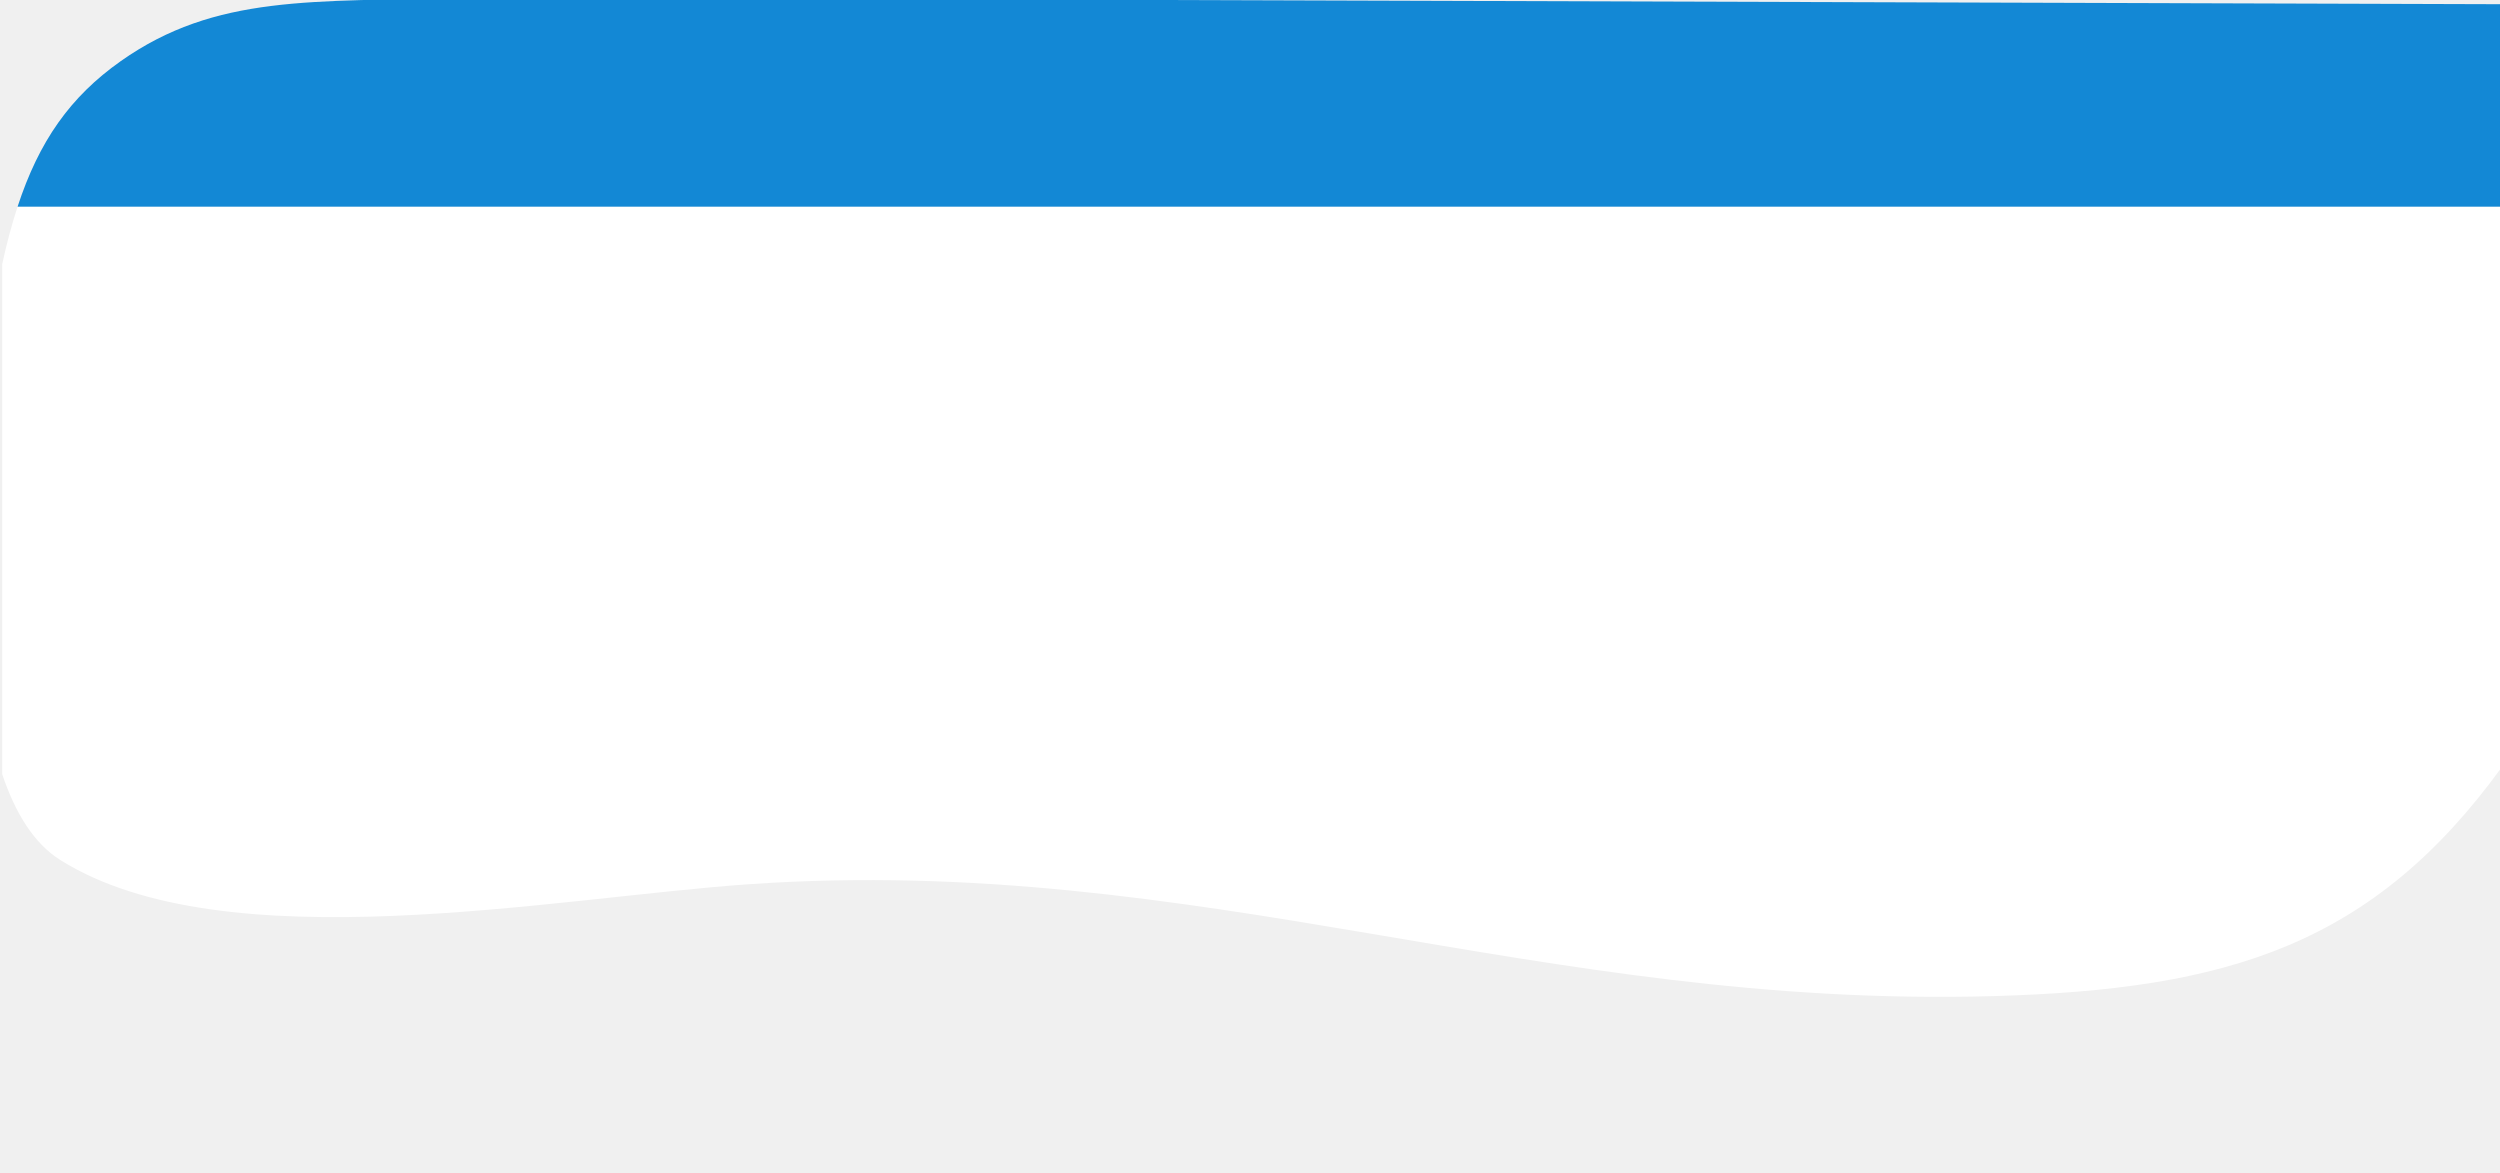
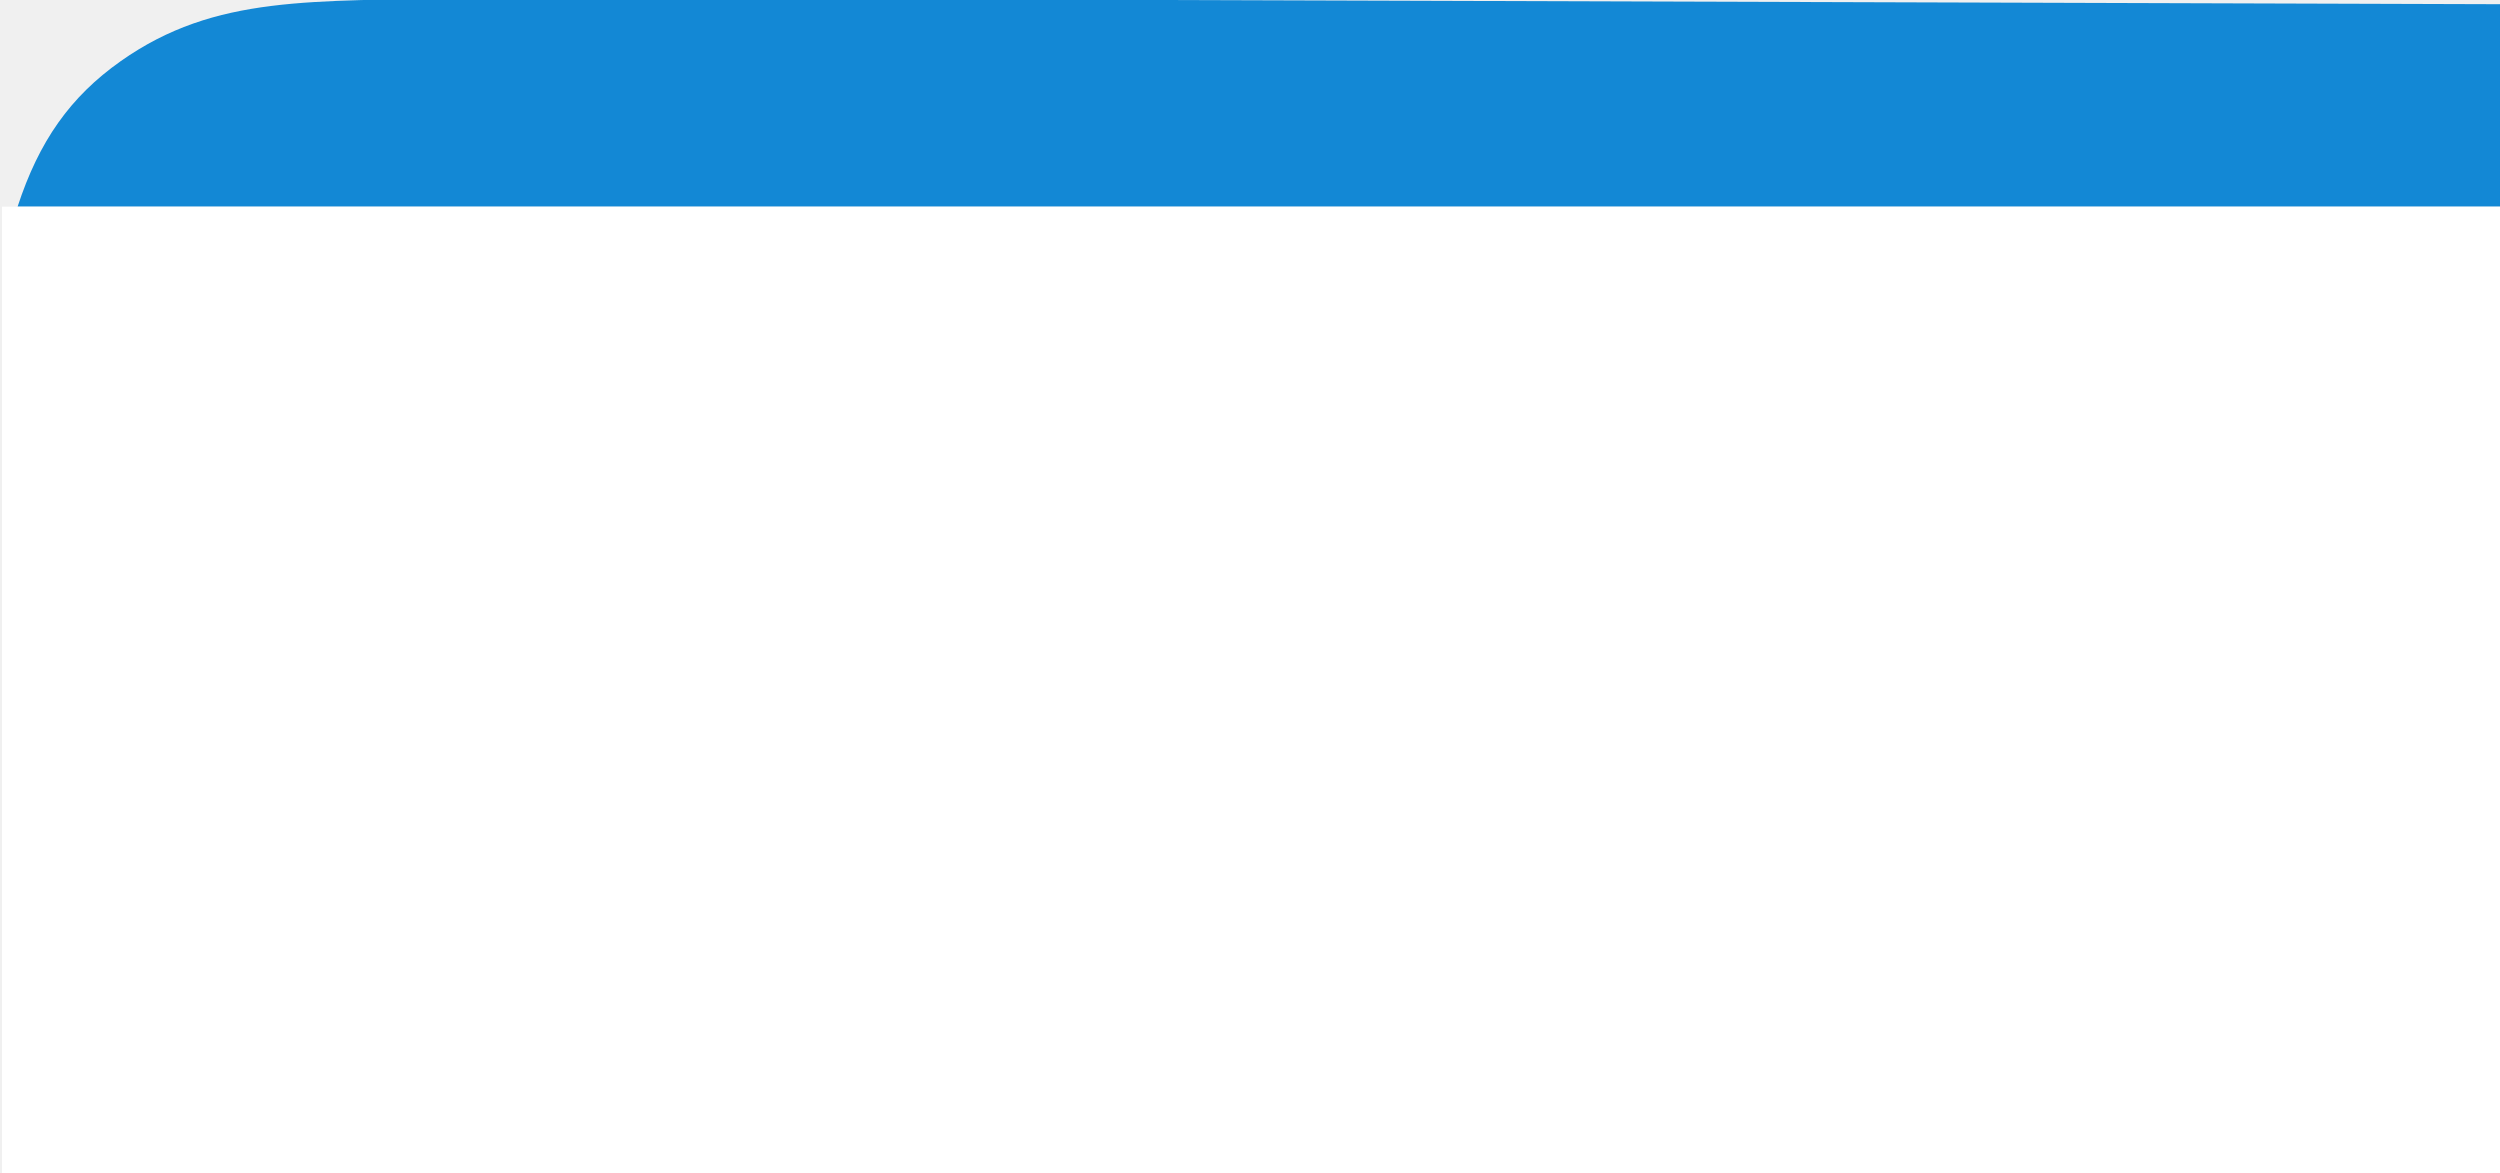
<svg xmlns="http://www.w3.org/2000/svg" width="1920.052" height="900.747" viewBox="0 0 1920.052 900.747" version="1.1" id="svg9">
  <defs id="defs6">
    <style id="style4">
      .cls-1 {
        fill: #1388d5;
        fill-rule: evenodd;
        opacity: 1.0;
      }
    </style>
  </defs>
-   <path id="Rounded_Rectangle_514" style="fill:#ffffff;stroke-width:1.52" d="M 1.707 594.619 C 11.653 624.308 25.994 647.755 46.311 660.504 C 172.892 739.937 425.816 689.308 576.475 679.006 C 920.328 655.493 1181.622 774.831 1530.758 765.041 C 1710.637 759.997 1822.531 726.047 1922.043 588.344 L 1921.236 158.721 L 13.506 158.721 C 9.094 172.202 5.176 186.771 1.707 202.777 L 1.707 594.619 z " />
  <path id="path843" style="fill:#1388d5;fill-opacity:1;stroke-width:1.52" d="M 13.506,158.721 H 1921.236 l -0.033,-17.424 L 1920.99,3.236 356.617,-1.707 C 240.085,1.69 165.814,-4.603 92.721,46.959 53.881,74.358 29.95,108.473 13.506,158.721 Z" />
+   <rect style="fill:#ffffff;fill-rule:evenodd;stroke-width:1.126" id="rect10" width="1921.854" height="744.106" x="1.559" y="158.721" />
</svg>
